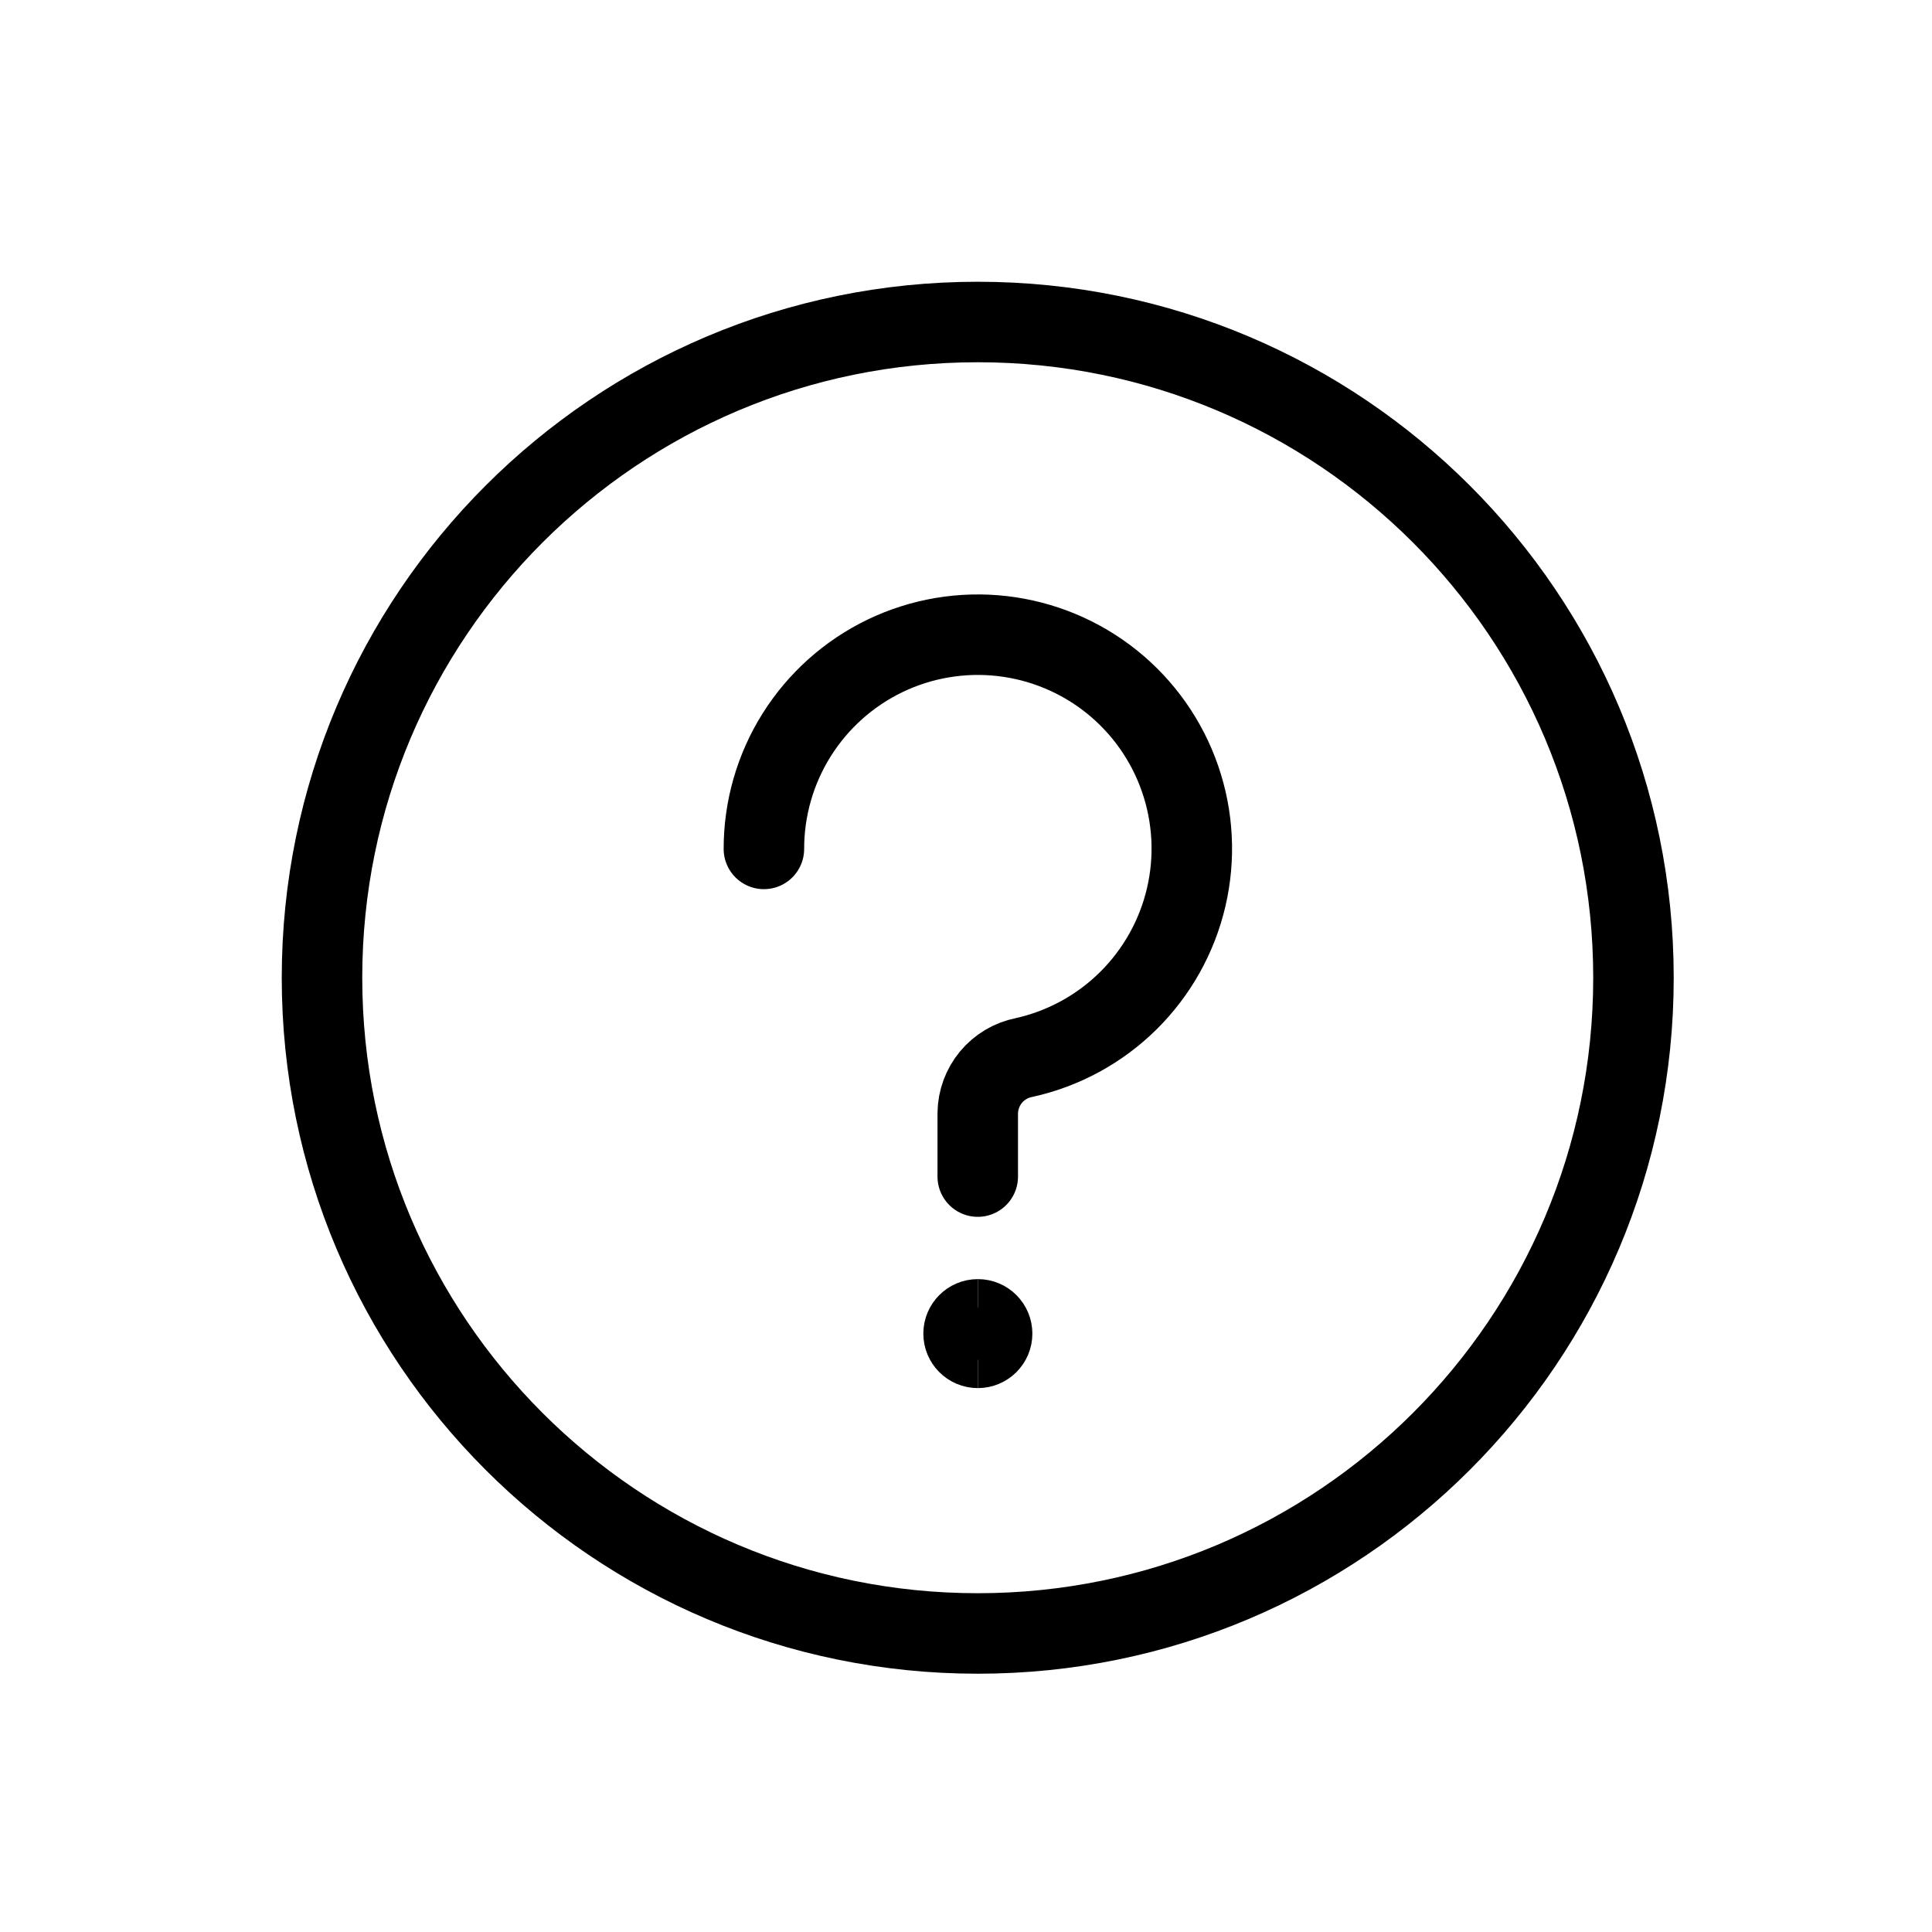
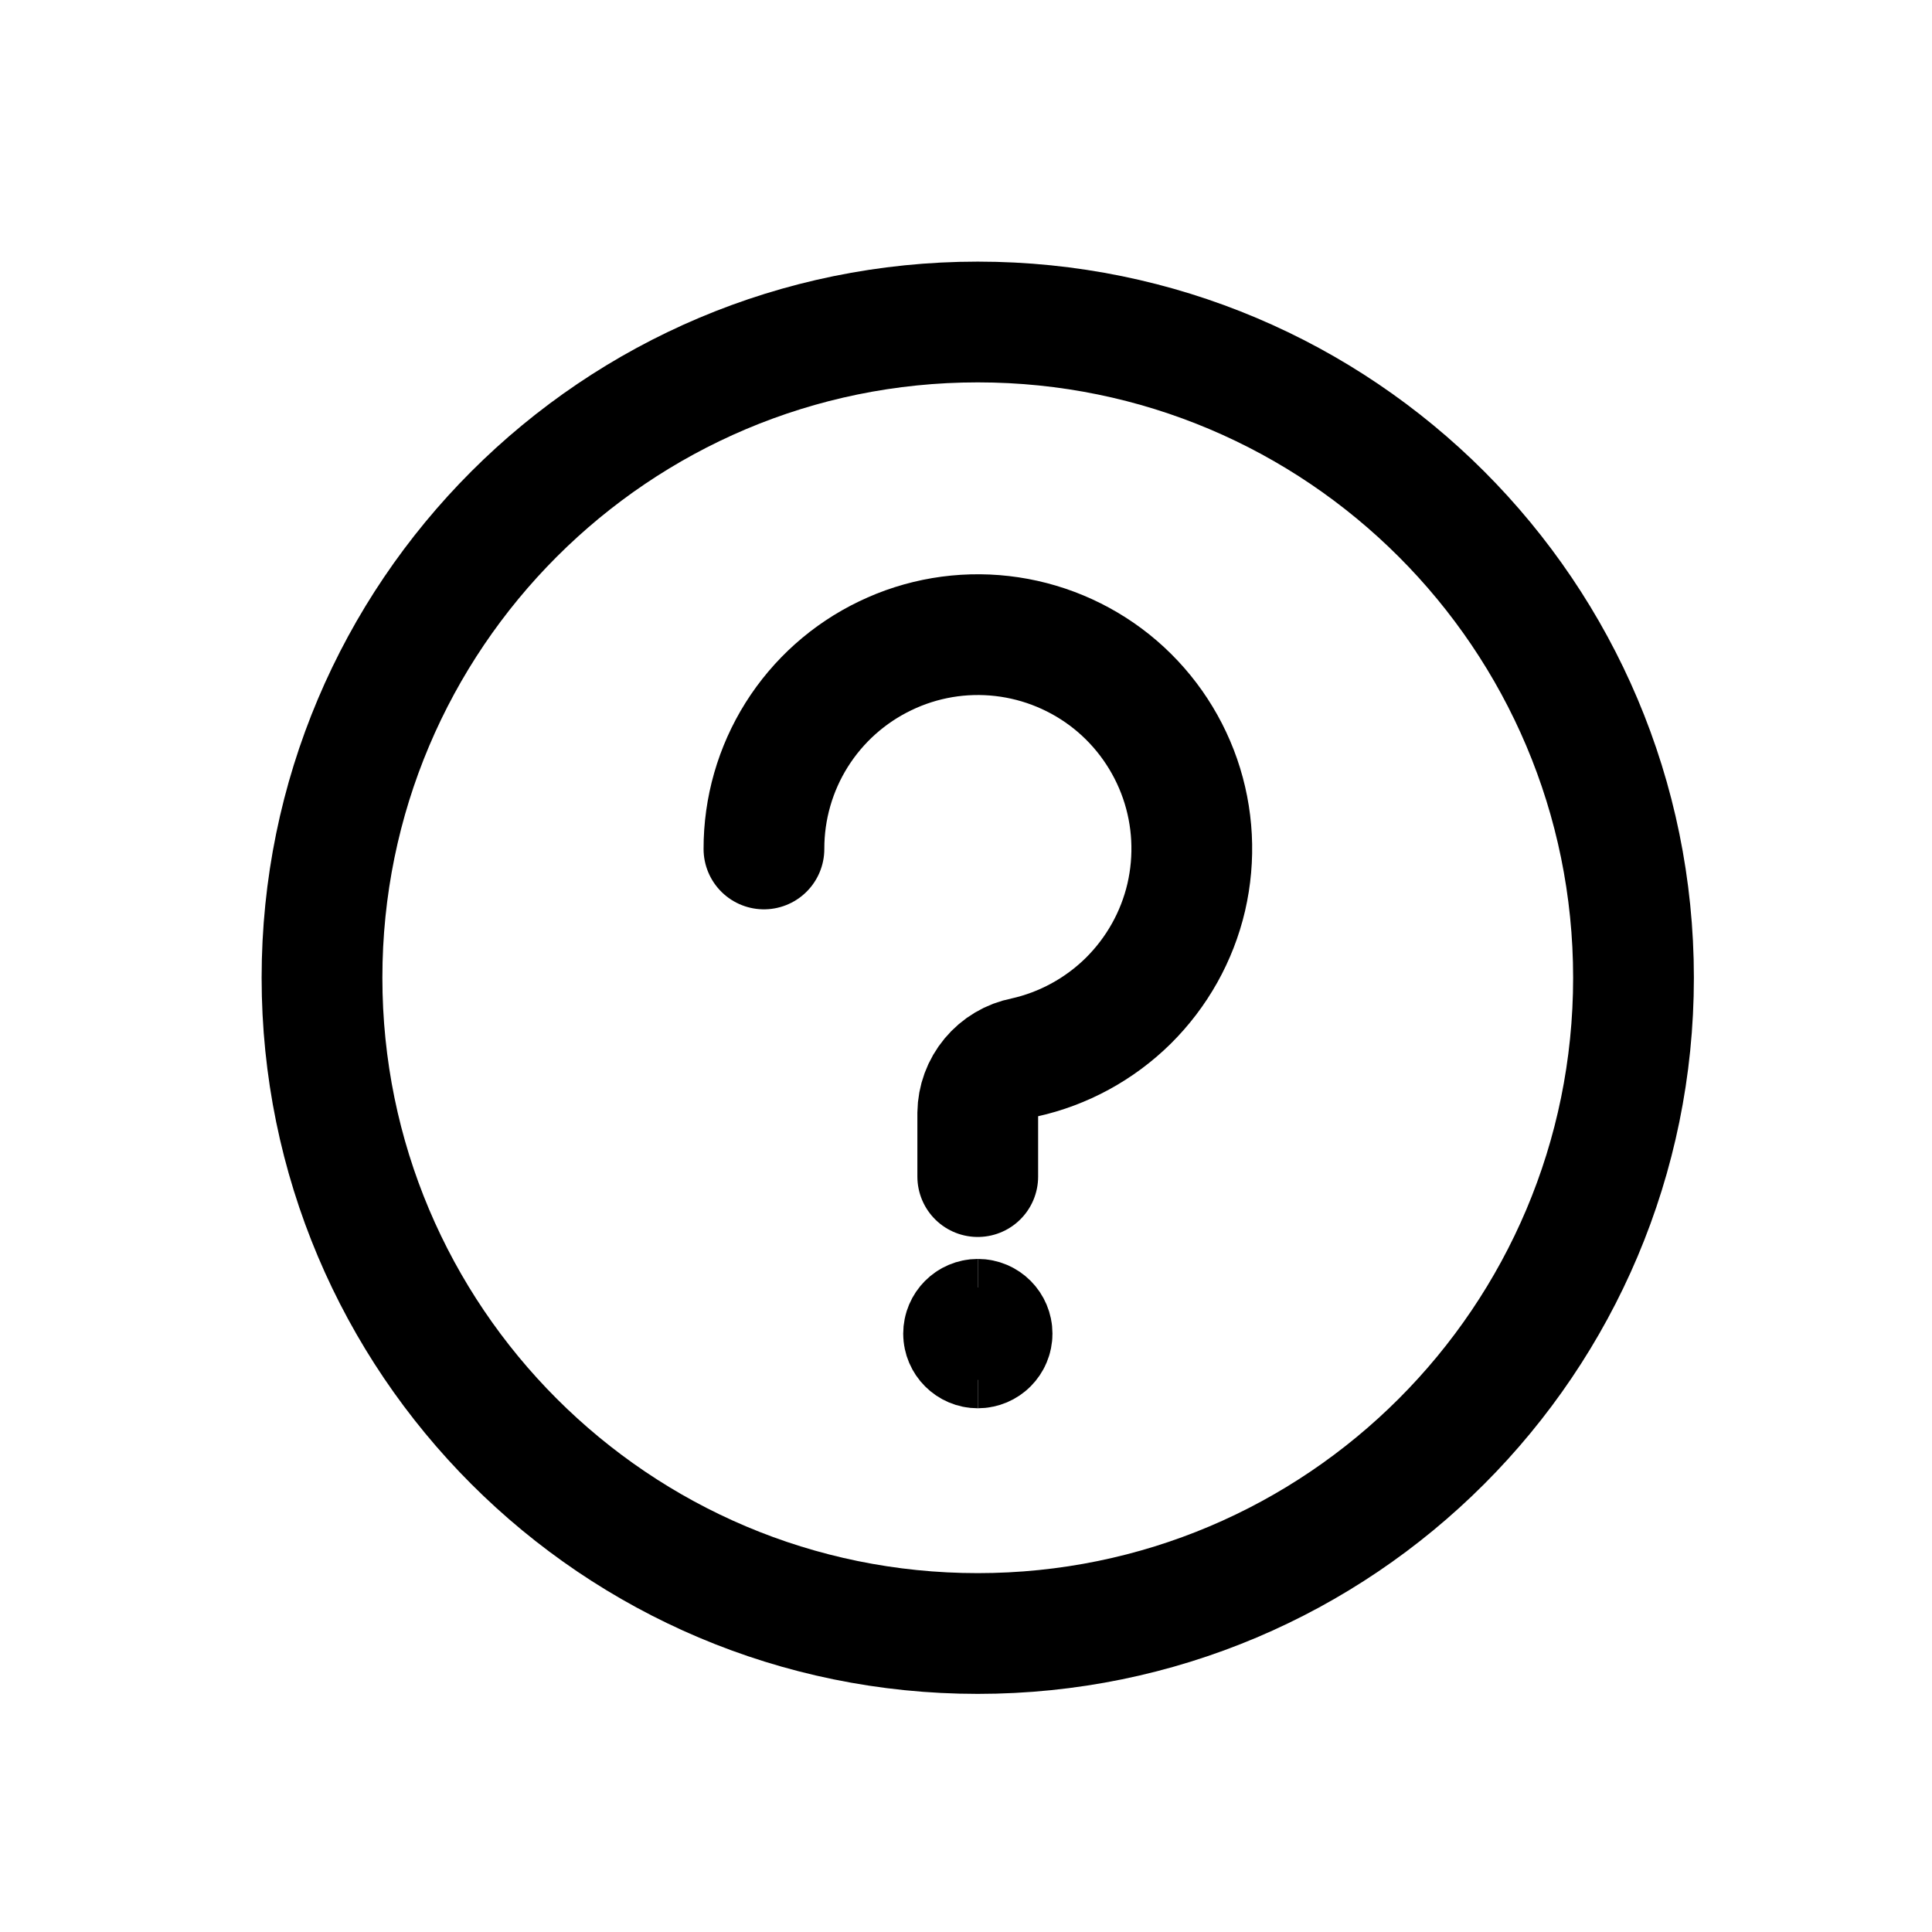
- <svg xmlns="http://www.w3.org/2000/svg" width="48" height="48" viewBox="0 0 48 48" fill="none">
-   <path d="M18.979 21.091C18.978 20.089 19.26 19.107 19.793 18.258C20.326 17.409 21.088 16.728 21.991 16.293C22.895 15.859 23.902 15.689 24.898 15.803C25.894 15.917 26.838 16.31 27.62 16.937C28.402 17.564 28.991 18.399 29.318 19.347C29.646 20.294 29.699 21.315 29.471 22.291C29.243 23.267 28.744 24.159 28.031 24.864C27.318 25.569 26.421 26.057 25.442 26.274C25.121 26.337 24.831 26.509 24.622 26.76C24.413 27.012 24.296 27.328 24.292 27.655V29.232" stroke="currentColor" stroke-width="2" stroke-linecap="round" stroke-linejoin="round" />
-   <path d="M24.292 40.583C33.289 40.583 40.583 33.289 40.583 24.292C40.583 15.294 33.289 8 24.292 8C15.294 8 8 15.294 8 24.292C8 33.289 15.294 40.583 24.292 40.583Z" stroke="currentColor" stroke-width="2" stroke-linecap="round" stroke-linejoin="round" />
-   <path d="M24.294 33.487C24.099 33.487 23.94 33.329 23.94 33.133C23.94 32.938 24.099 32.779 24.294 32.779" stroke="currentColor" stroke-width="2" />
-   <path d="M24.294 33.487C24.49 33.487 24.649 33.329 24.649 33.133C24.649 32.938 24.49 32.779 24.294 32.779" stroke="currentColor" stroke-width="2" />
+ <svg xmlns="http://www.w3.org/2000/svg" width="24" height="24" viewBox="0 0 24 24" fill="none">
+   <path d="M9.49 10.546C9.489 10.044 9.63 9.553 9.896 9.129C10.163 8.704 10.544 8.364 10.996 8.147C11.447 7.929 11.951 7.844 12.449 7.901C12.947 7.958 13.419 8.155 13.81 8.468C14.201 8.782 14.495 9.2 14.659 9.673C14.823 10.147 14.849 10.657 14.736 11.146C14.622 11.634 14.372 12.079 14.016 12.432C13.659 12.784 13.21 13.029 12.721 13.137C12.56 13.168 12.416 13.254 12.311 13.38C12.206 13.506 12.148 13.664 12.146 13.827V14.616" stroke-width="1.5" stroke-linecap="round" stroke-linejoin="round" stroke="currentColor" />
+   <path d="M12.146 20.292C16.645 20.292 20.292 16.645 20.292 12.146C20.292 7.647 16.645 4 12.146 4C7.647 4 4 7.647 4 12.146C4 16.645 7.647 20.292 12.146 20.292Z" stroke-width="1.5" stroke-linecap="round" stroke-linejoin="round" stroke="currentColor" />
+   <path d="M12.147 16.744C12.05 16.744 11.97 16.664 11.97 16.567C11.97 16.469 12.05 16.389 12.147 16.389" stroke-width="1.5" stroke="currentColor" />
+   <path d="M12.147 16.744C12.245 16.744 12.324 16.664 12.324 16.567C12.324 16.469 12.245 16.389 12.147 16.389" stroke-width="1.5" stroke="currentColor" />
</svg>
